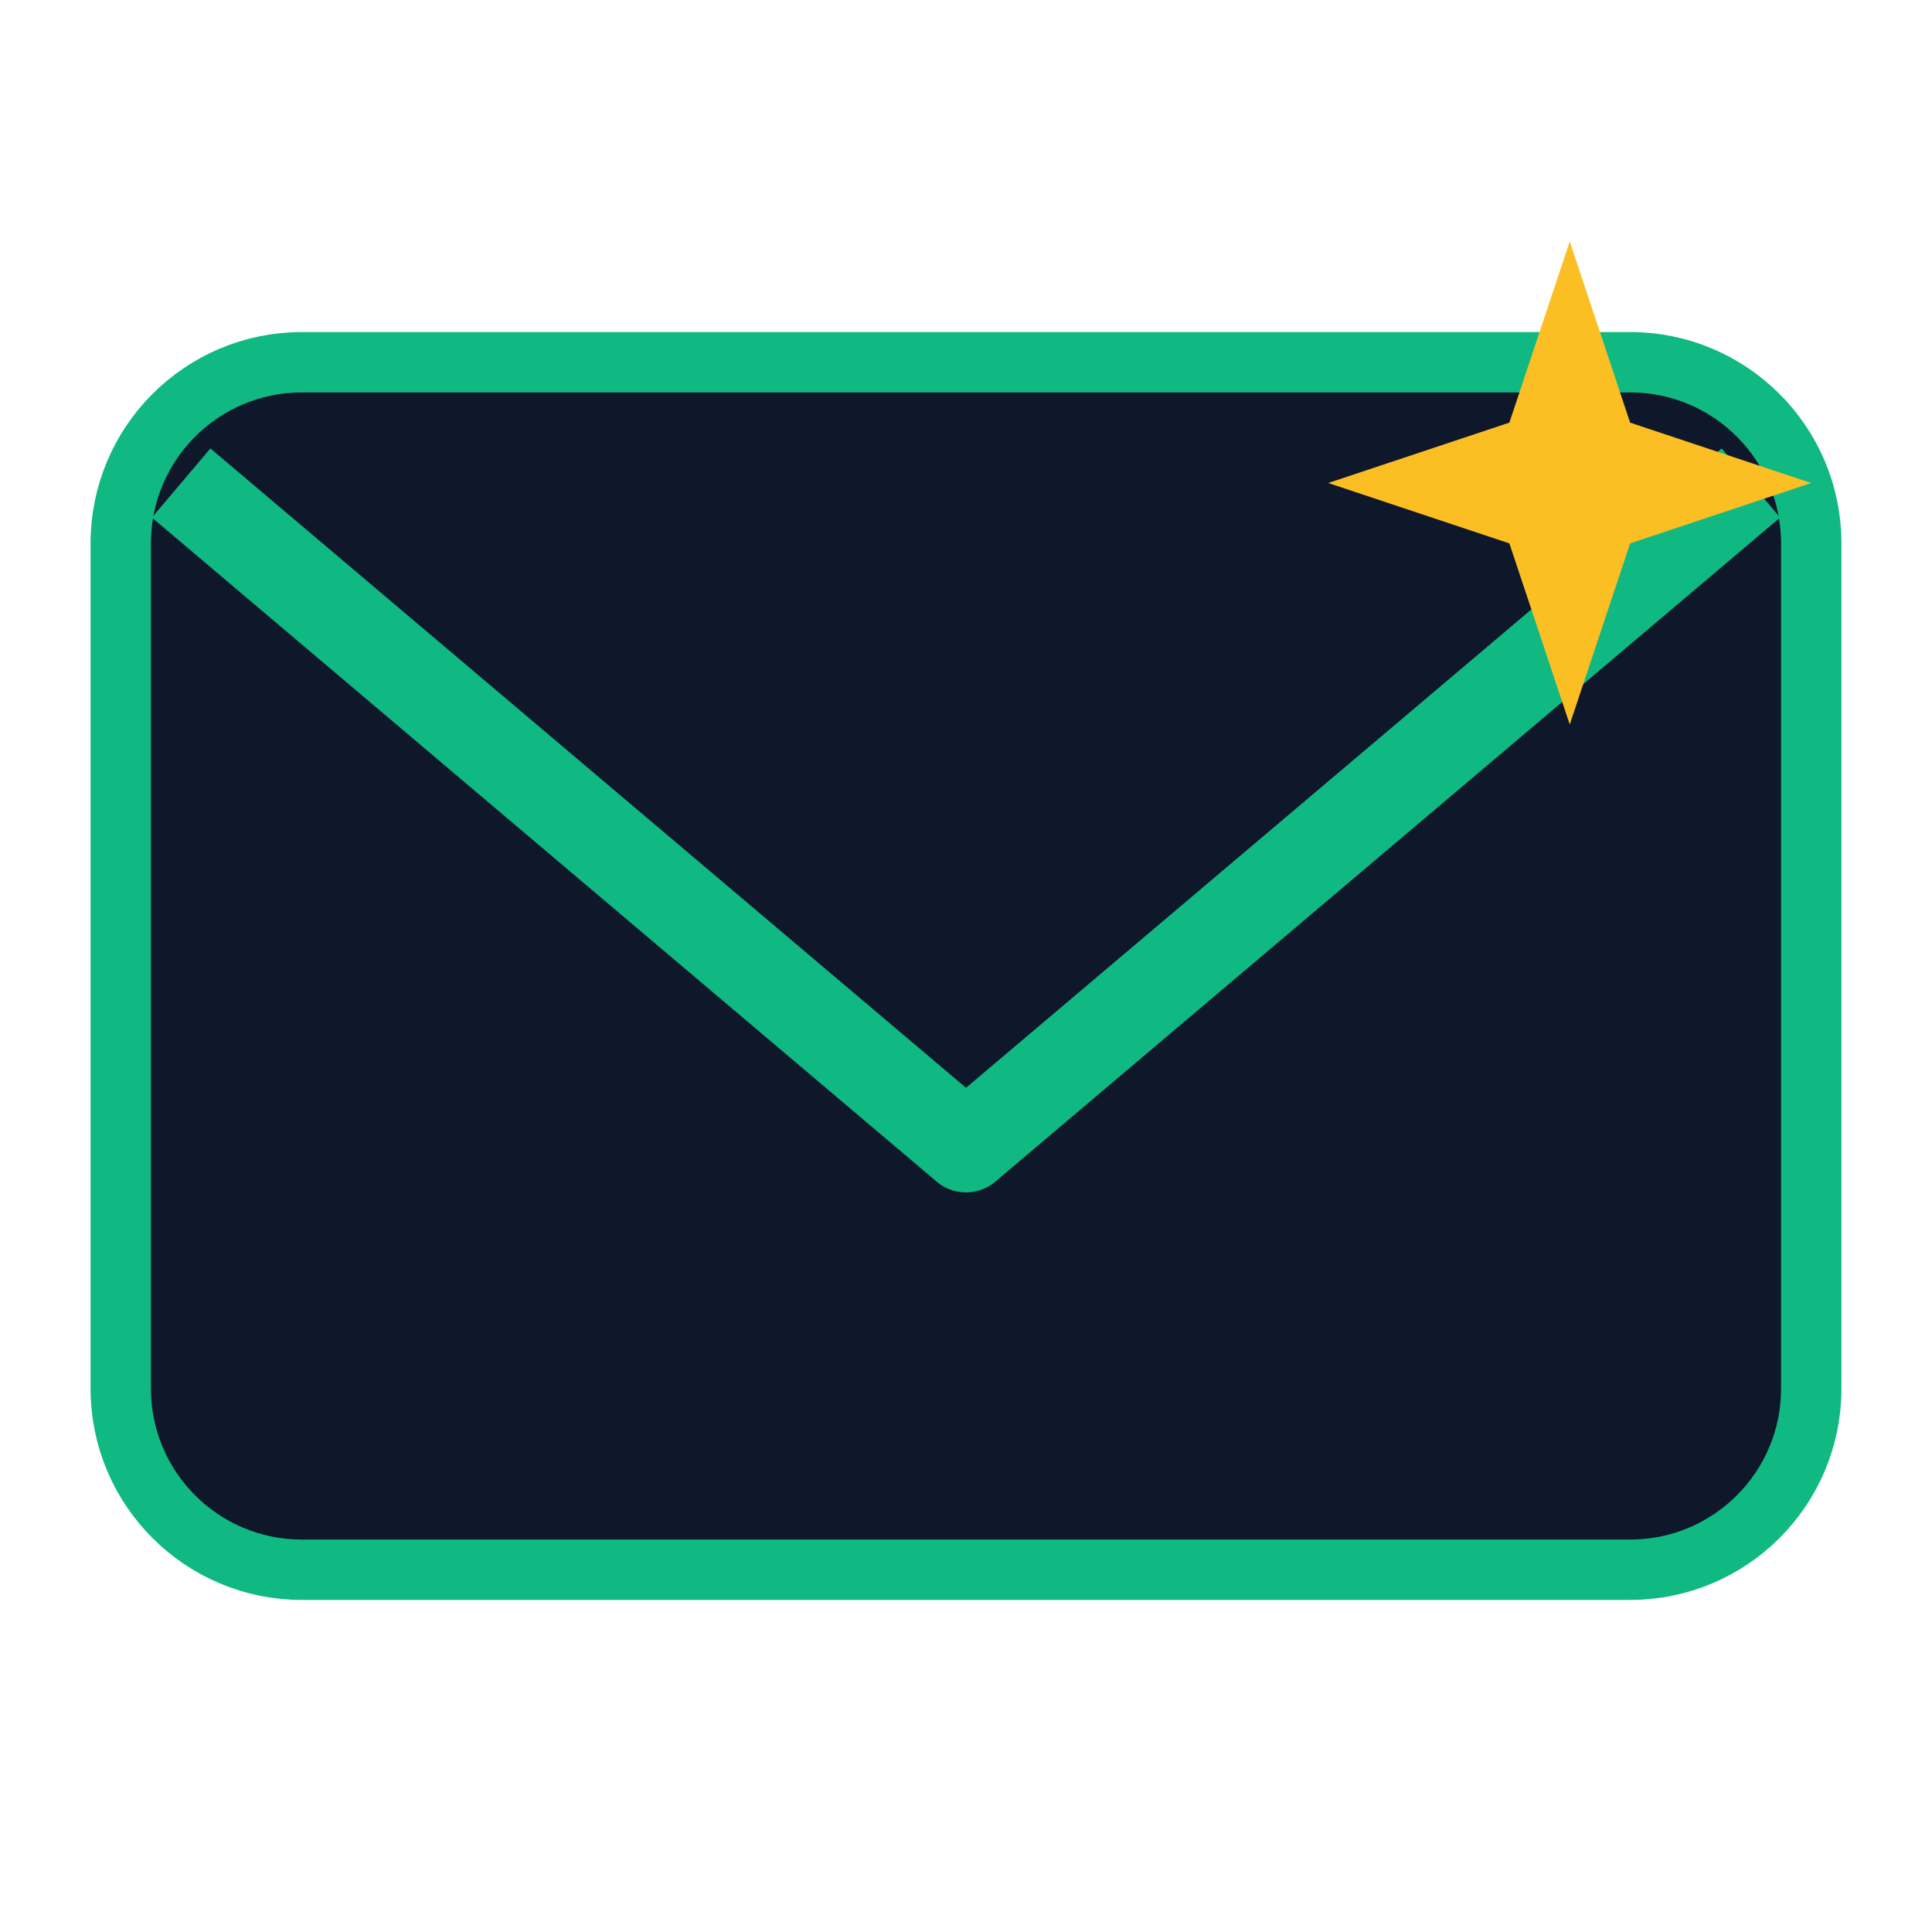
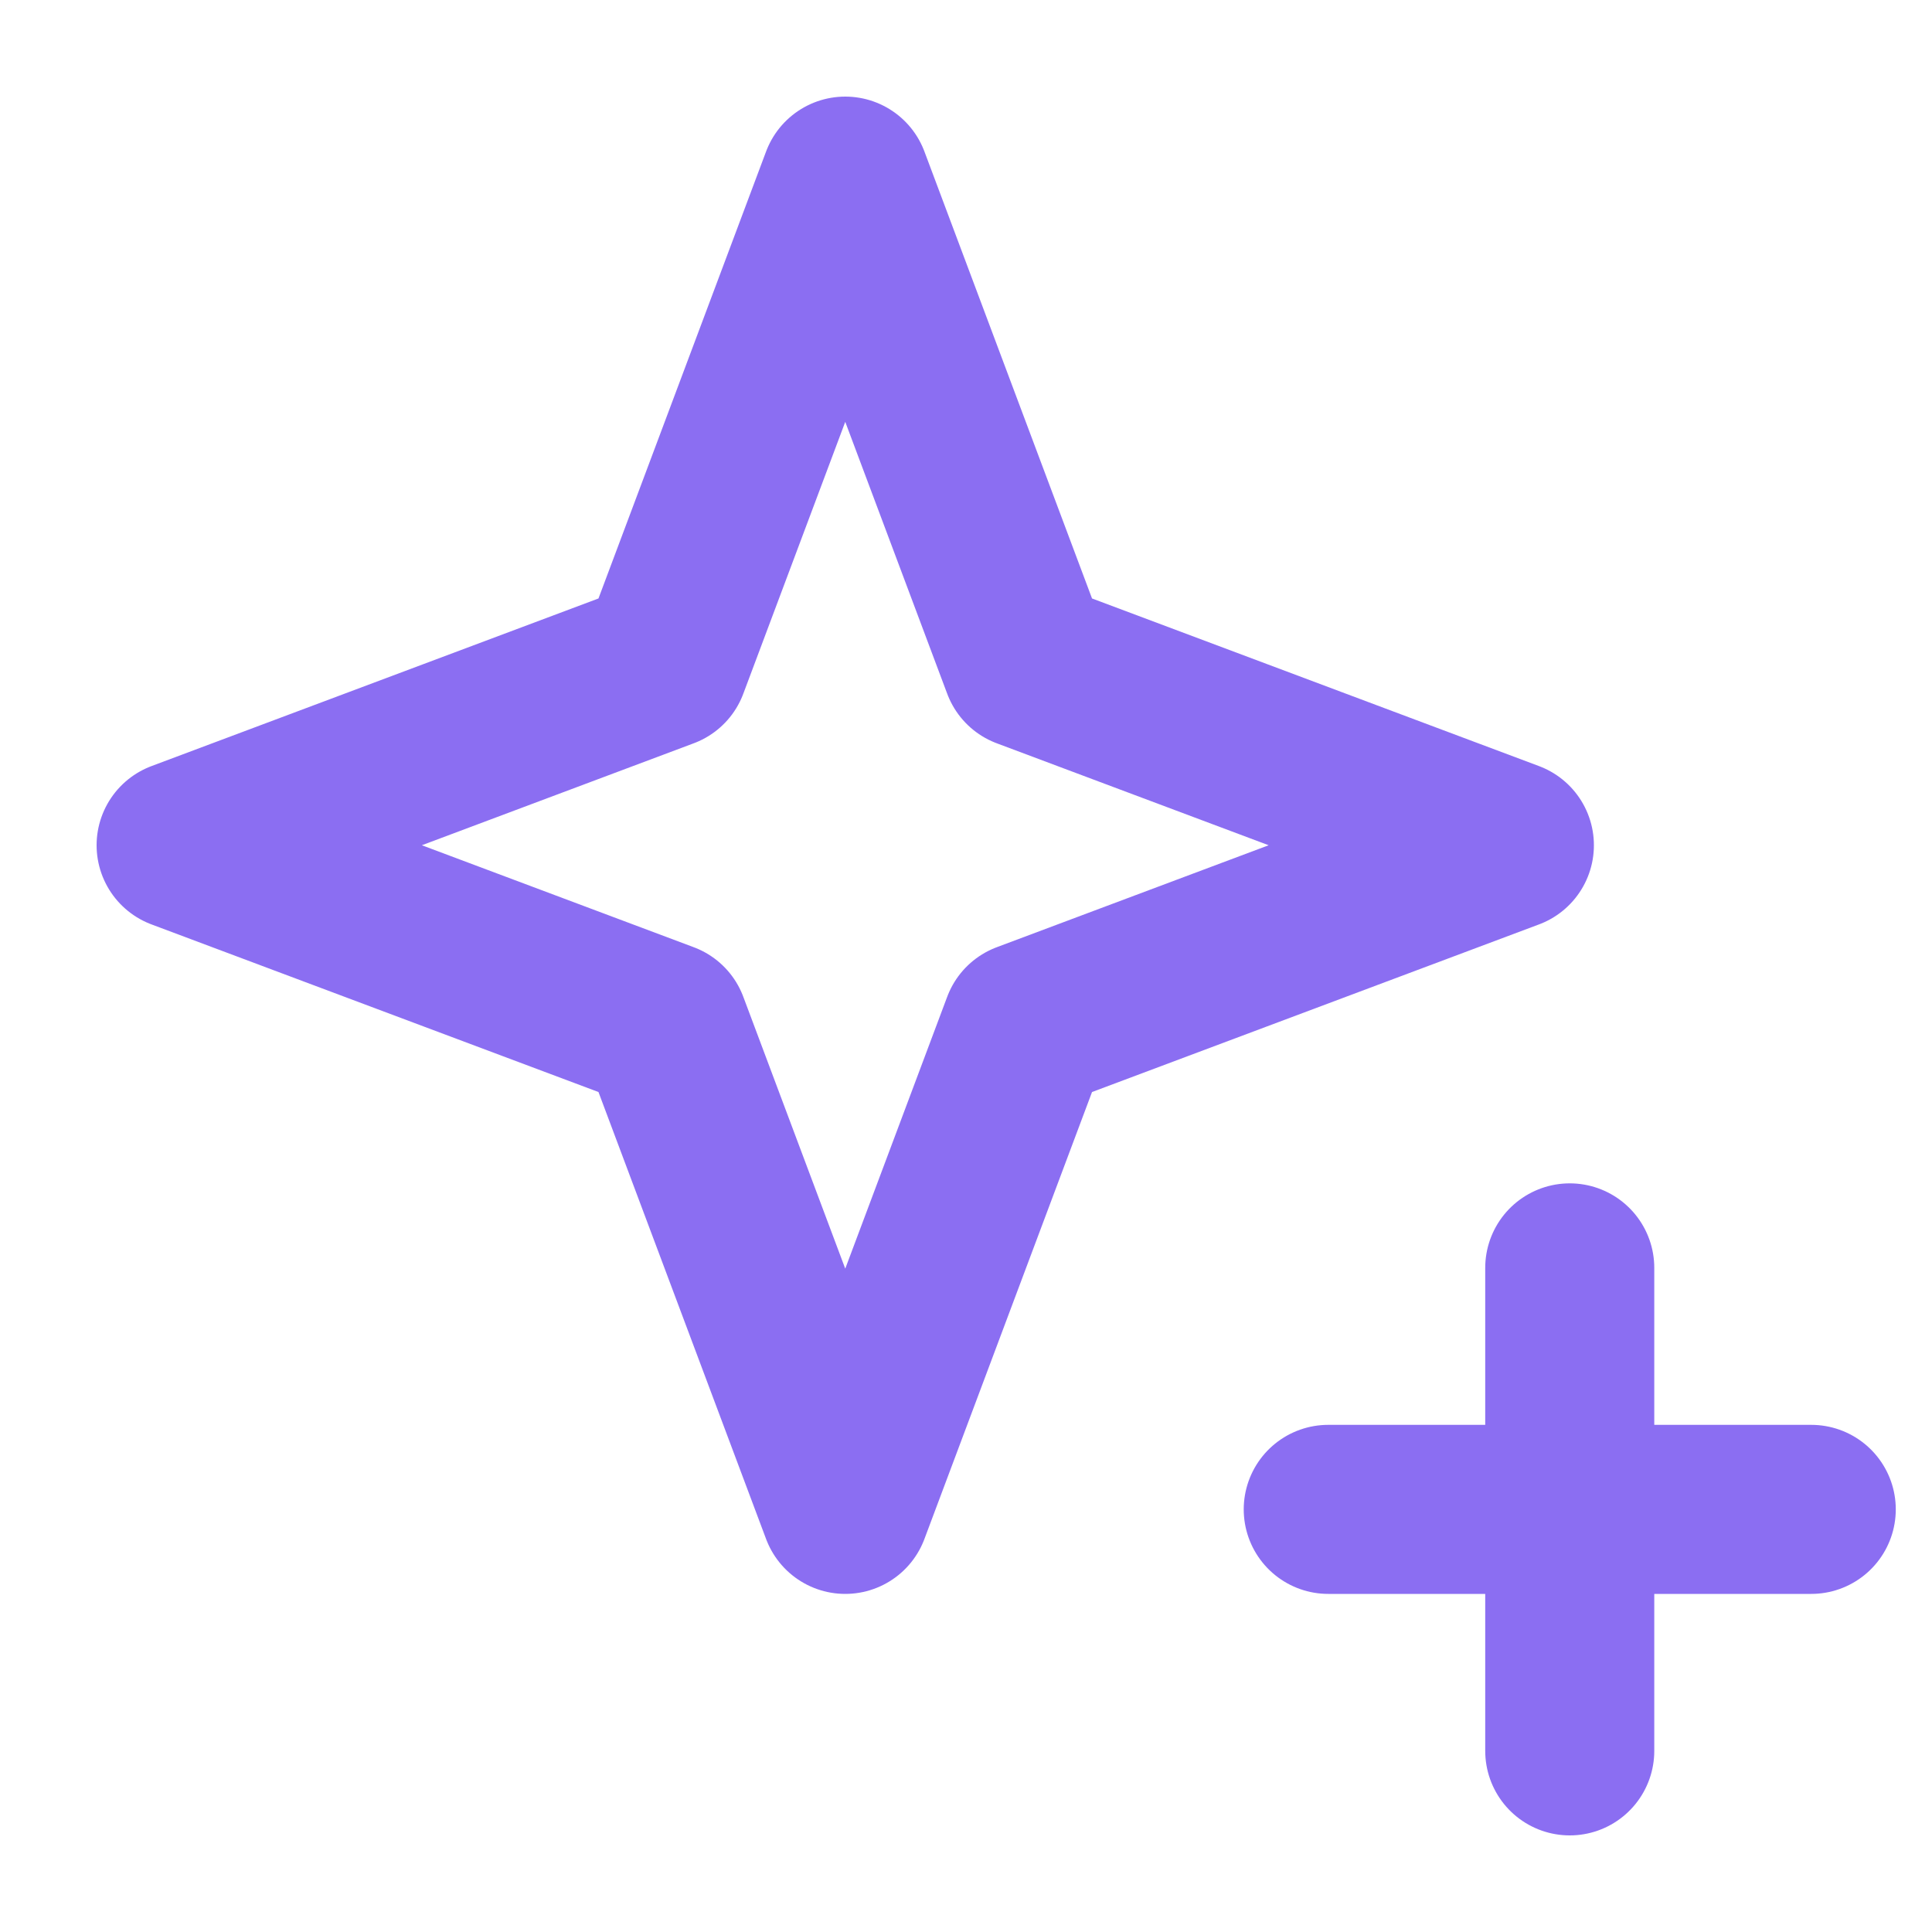
- <svg xmlns="http://www.w3.org/2000/svg" viewBox="0 0 64 64" fill="none">
-   <rect x="4" y="12" width="56" height="40" rx="6" fill="#0f172a" stroke="#10b981" stroke-width="2" />
-   <path d="M6 16 L32 38 L58 16" stroke="#10b981" stroke-width="3" fill="none" stroke-linejoin="round" />
-   <g transform="translate(46 8)">
-     <path d="M6 0 L8 6 L14 8 L8 10 L6 16 L4 10 L-2 8 L4 6 Z" fill="#fbbf24" />
-   </g>
+ <svg xmlns="http://www.w3.org/2000/svg" viewBox="0 0 16 16" fill="none" stroke="#8b6ef2" stroke-width="1.4" stroke-linecap="round" stroke-linejoin="round">
+   <path d="M7 1.5l1.5 4L12.5 7l-4 1.5L7 12.5l-1.5-4L1.5 7l4-1.5z" />
+   <path d="M13 10.5v4m-2-2h4" />
</svg>
